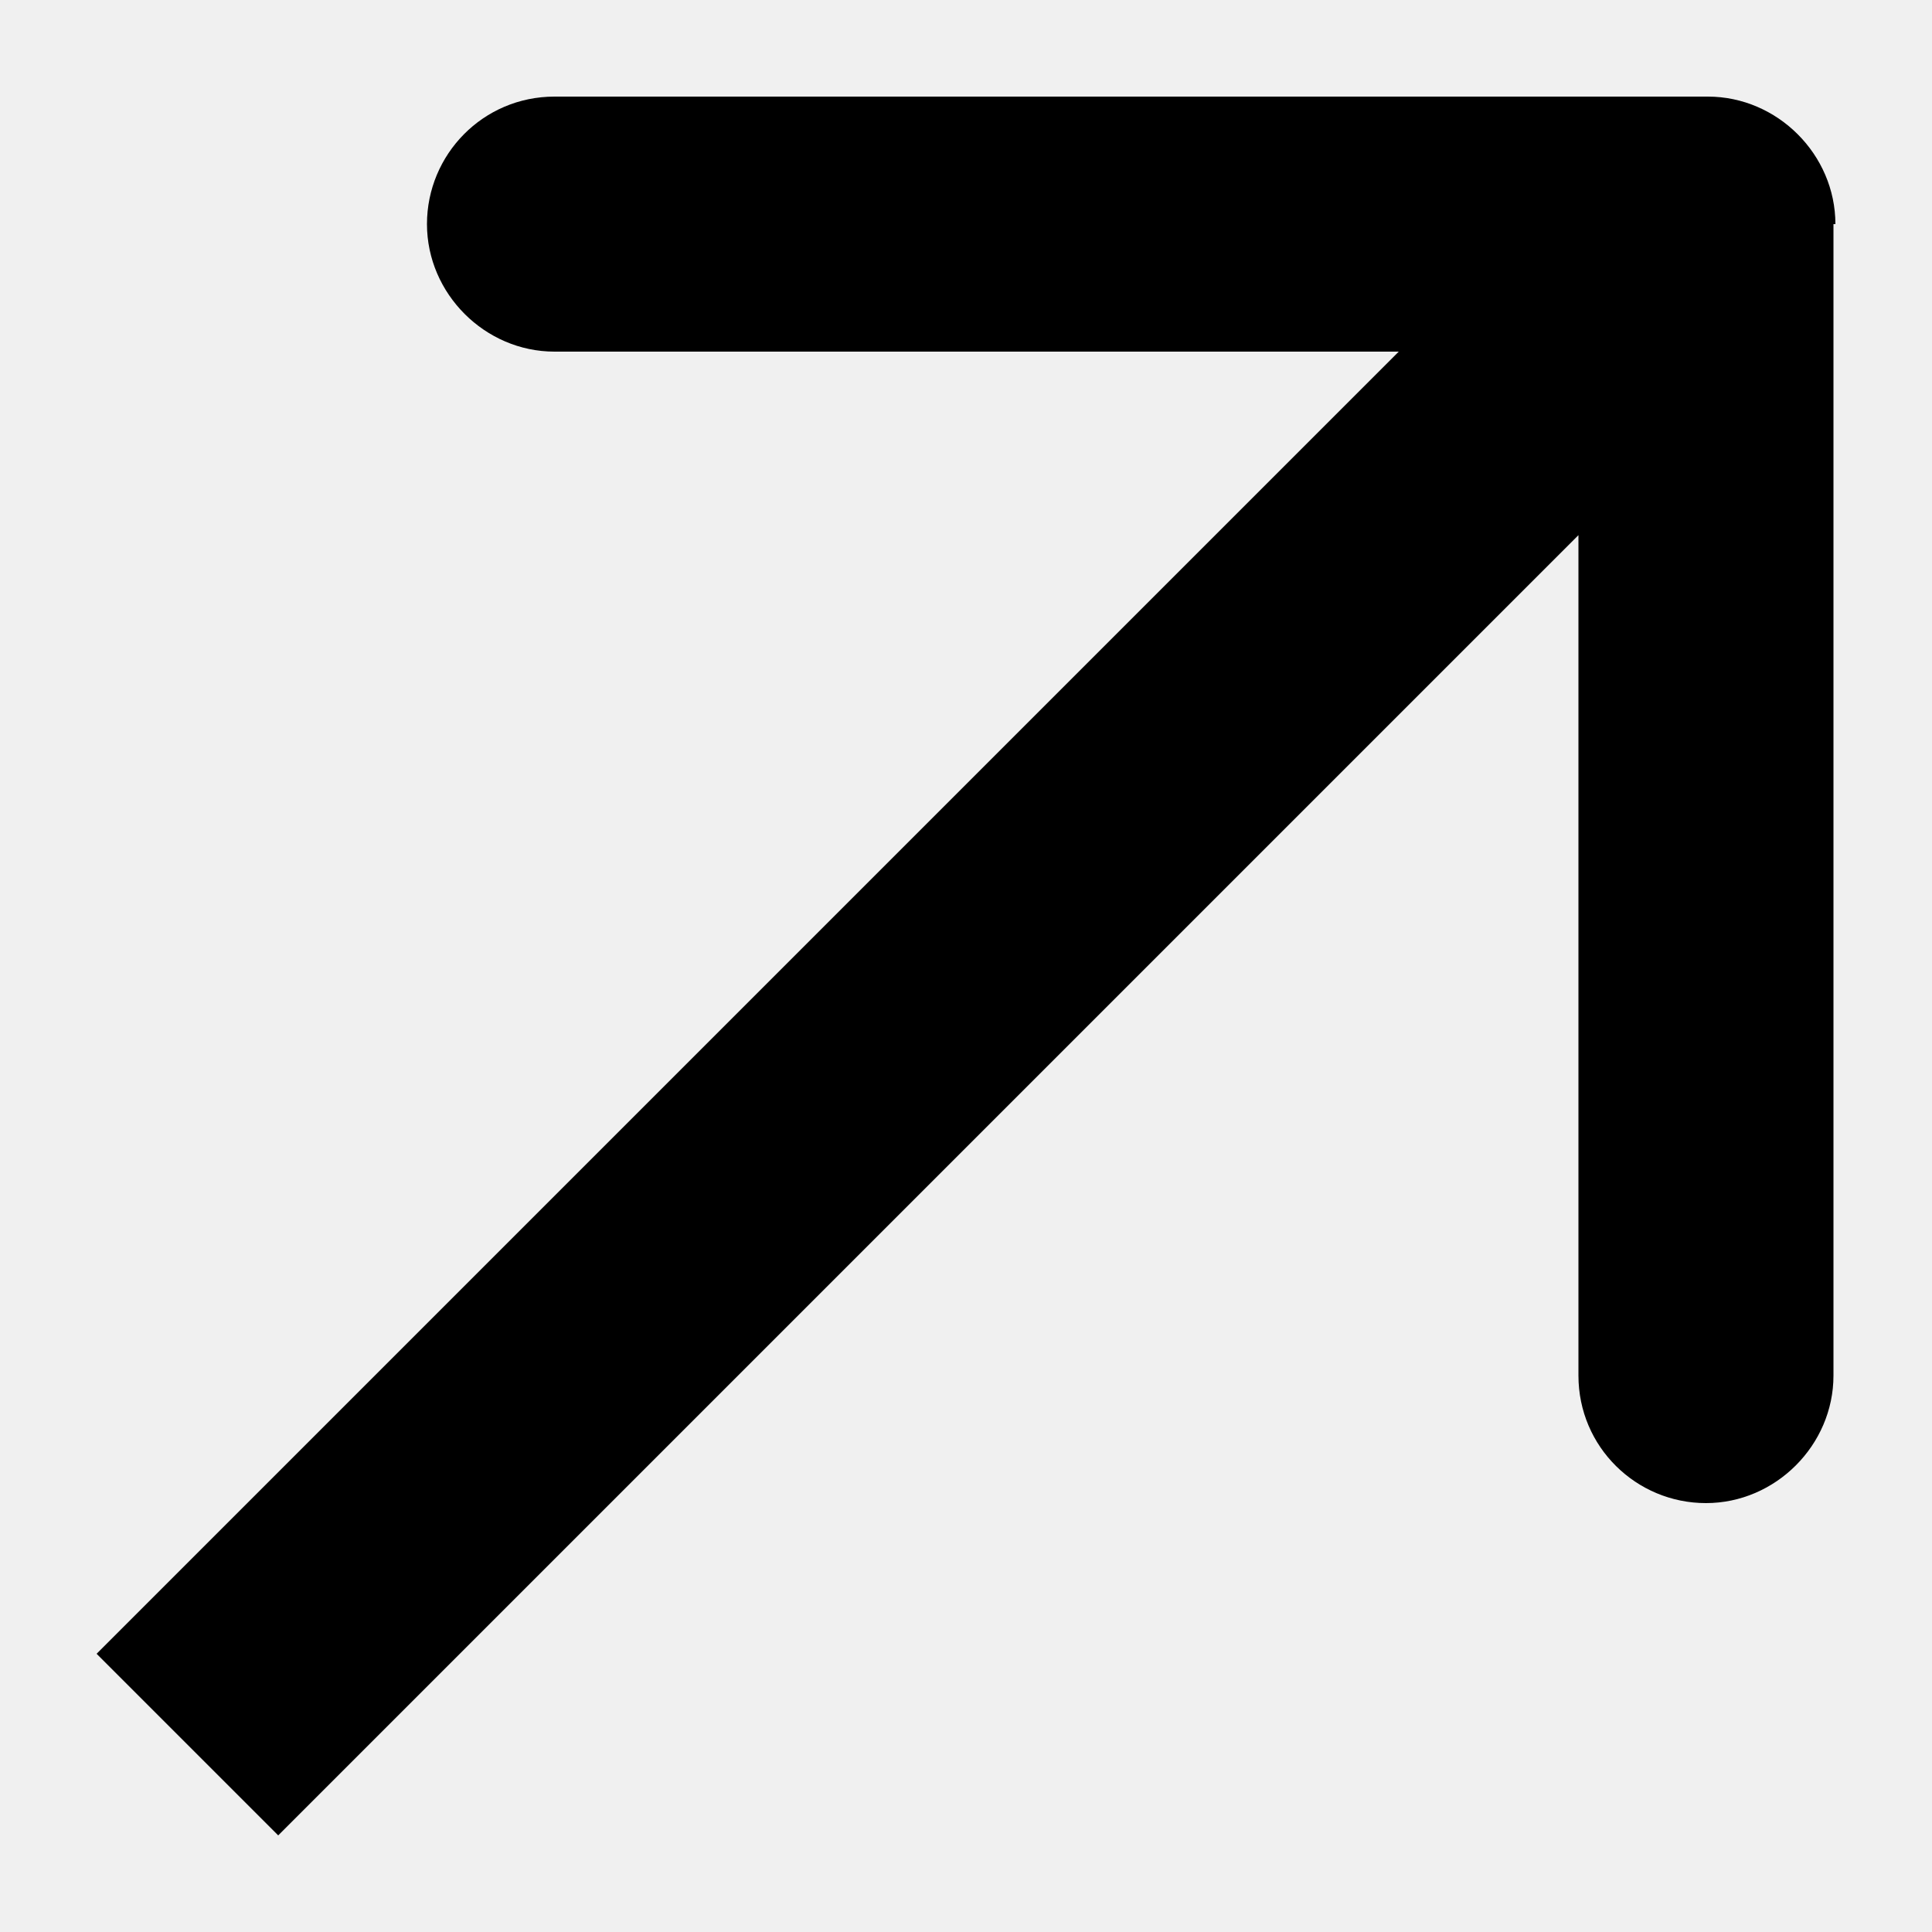
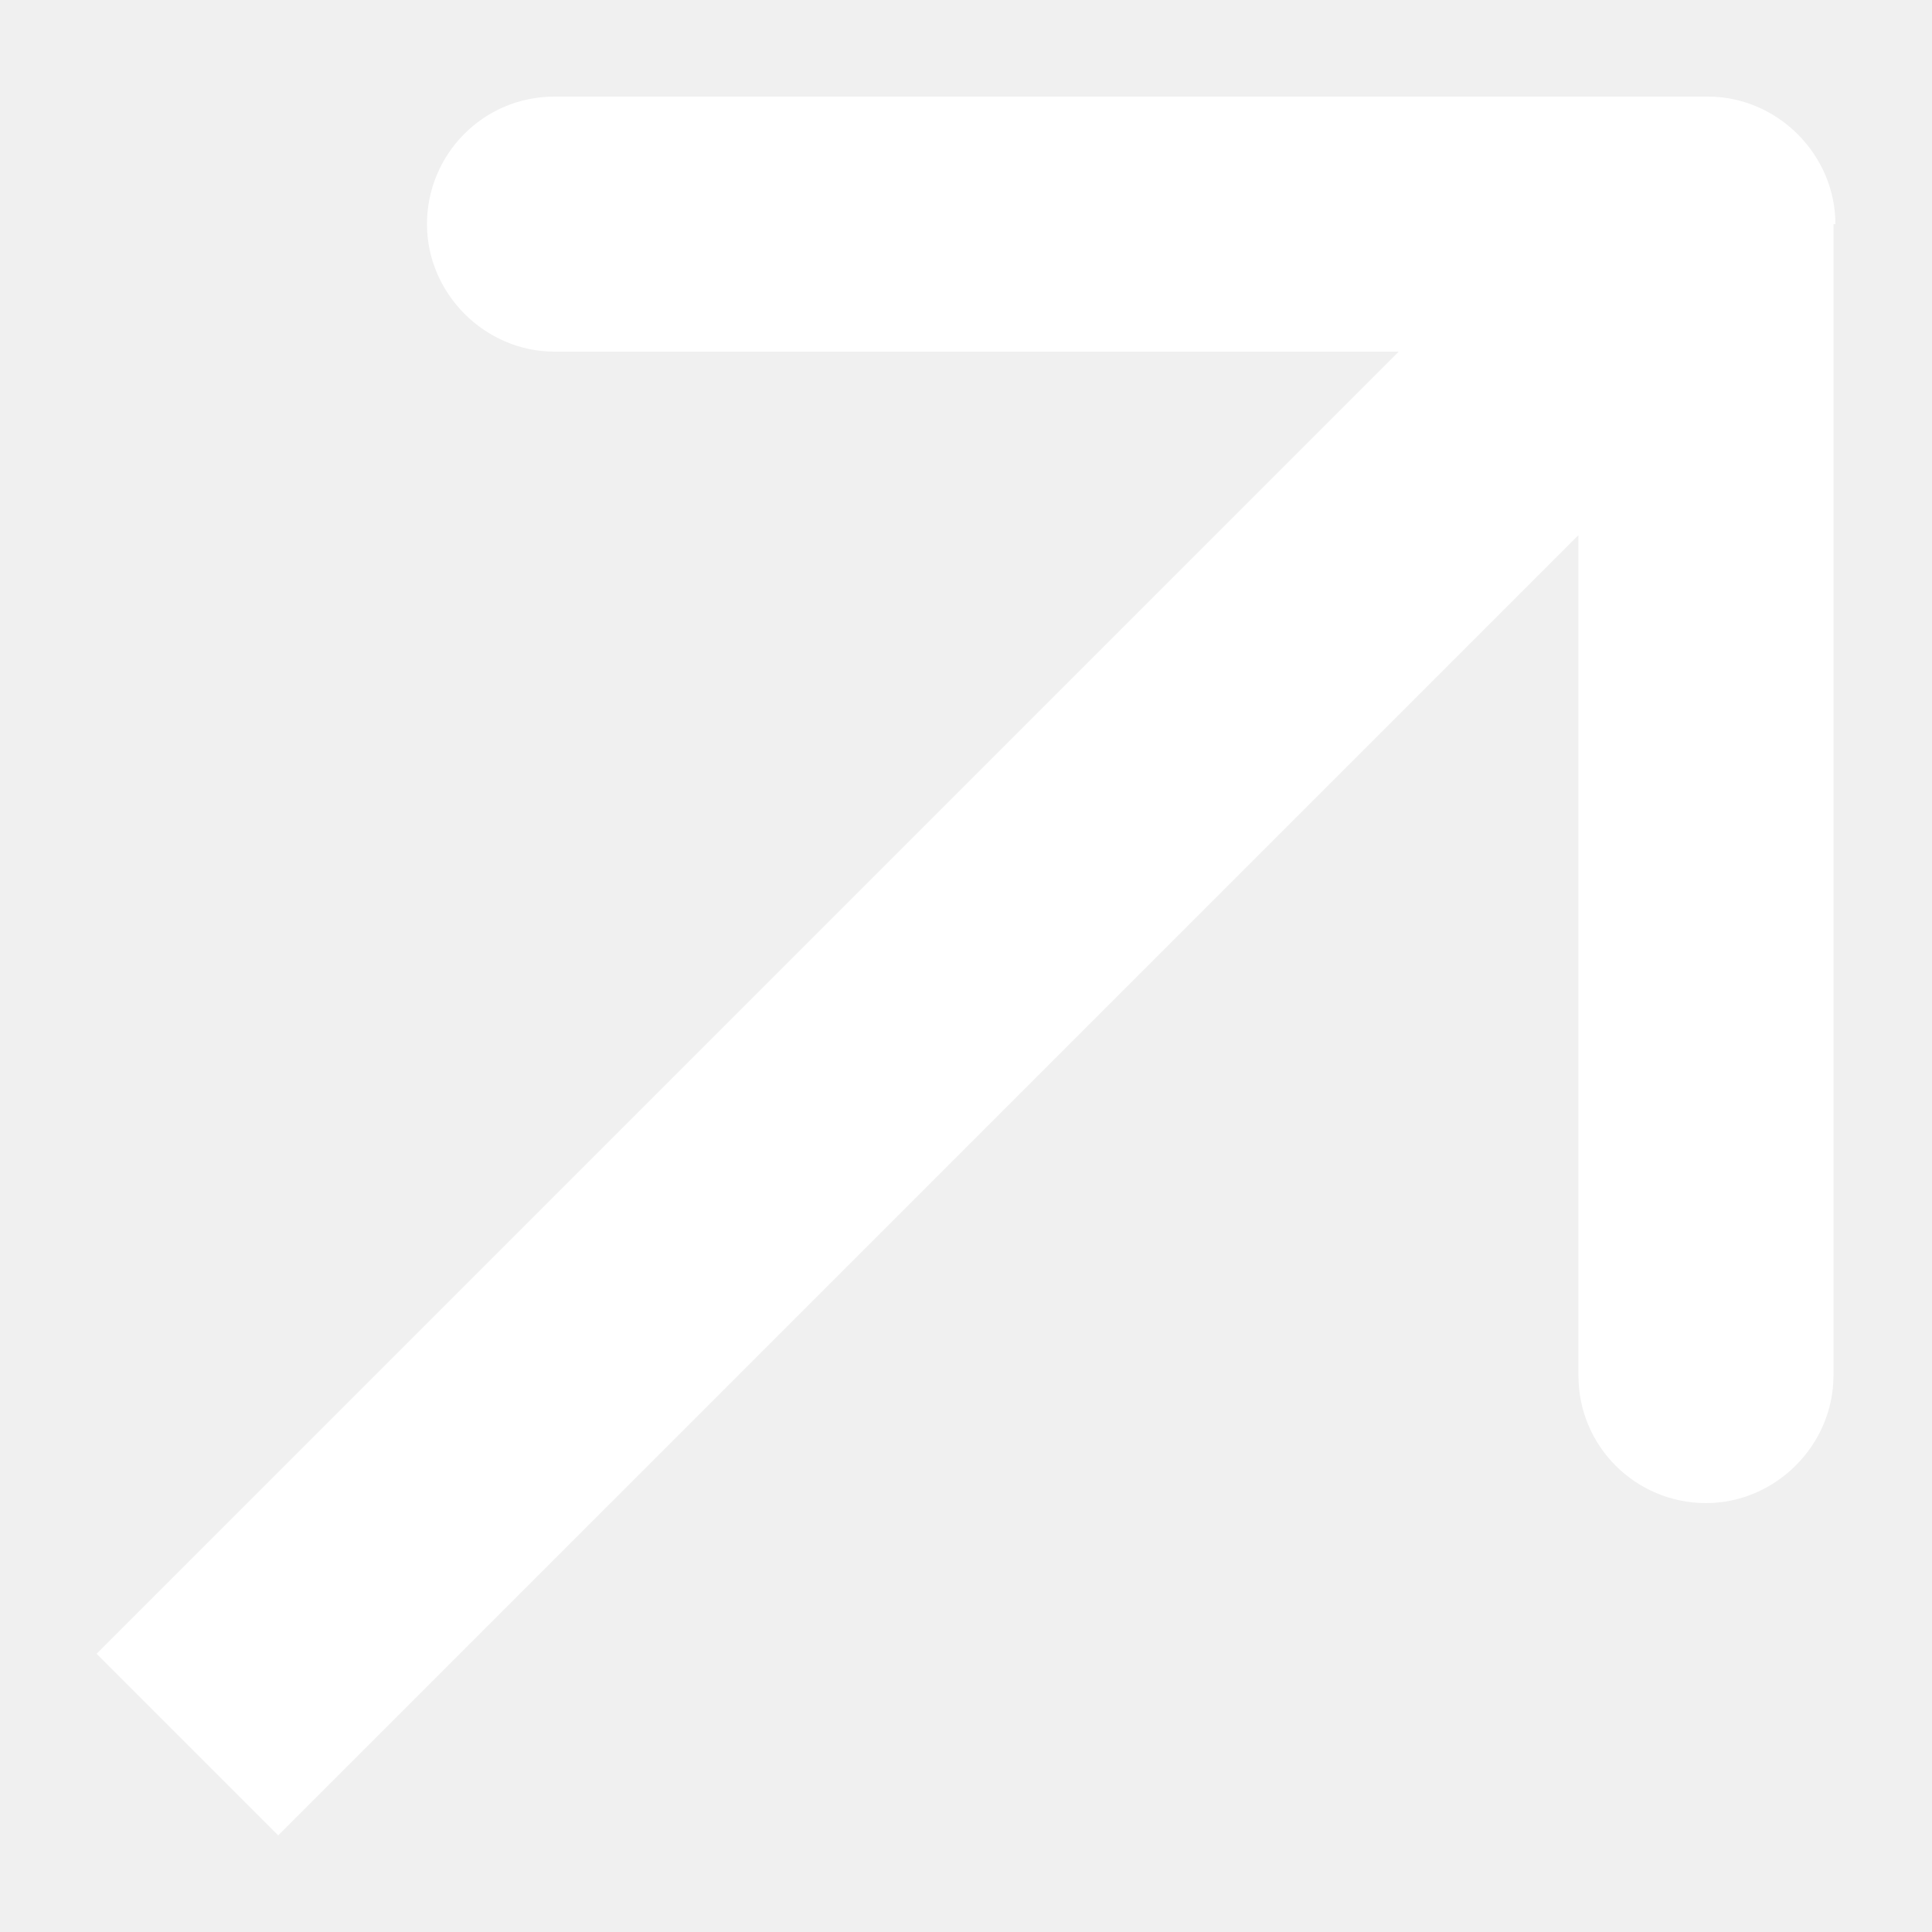
<svg xmlns="http://www.w3.org/2000/svg" x="0px" y="0px" viewBox="0 0 100 100" style="enable-background:new 0 0 100 100;" xml:space="preserve">
  <g>
-     <path d="M95,11.6C95,8,92,5,88.4,5L28.7,5c-3.7,0-6.6,3-6.6,6.6s3,6.6,6.6,6.6h53v53c0,3.7,3,6.6,6.6,6.6s6.6-3,6.6-6.6V11.6z   M14.4,95l78.7-78.7l-9.4-9.4L5,85.6L14.4,95z" />
+     <path fill="#FFFFFF" d="M95,11.6C95,8,92,5,88.4,5L28.7,5c-3.7,0-6.6,3-6.6,6.6s3,6.6,6.6,6.6h53v53c0,3.7,3,6.6,6.6,6.6s6.6-3,6.6-6.6V11.6z   M14.4,95l78.7-78.7l-9.4-9.4L5,85.6L14.4,95z" />
  </g>
</svg>
